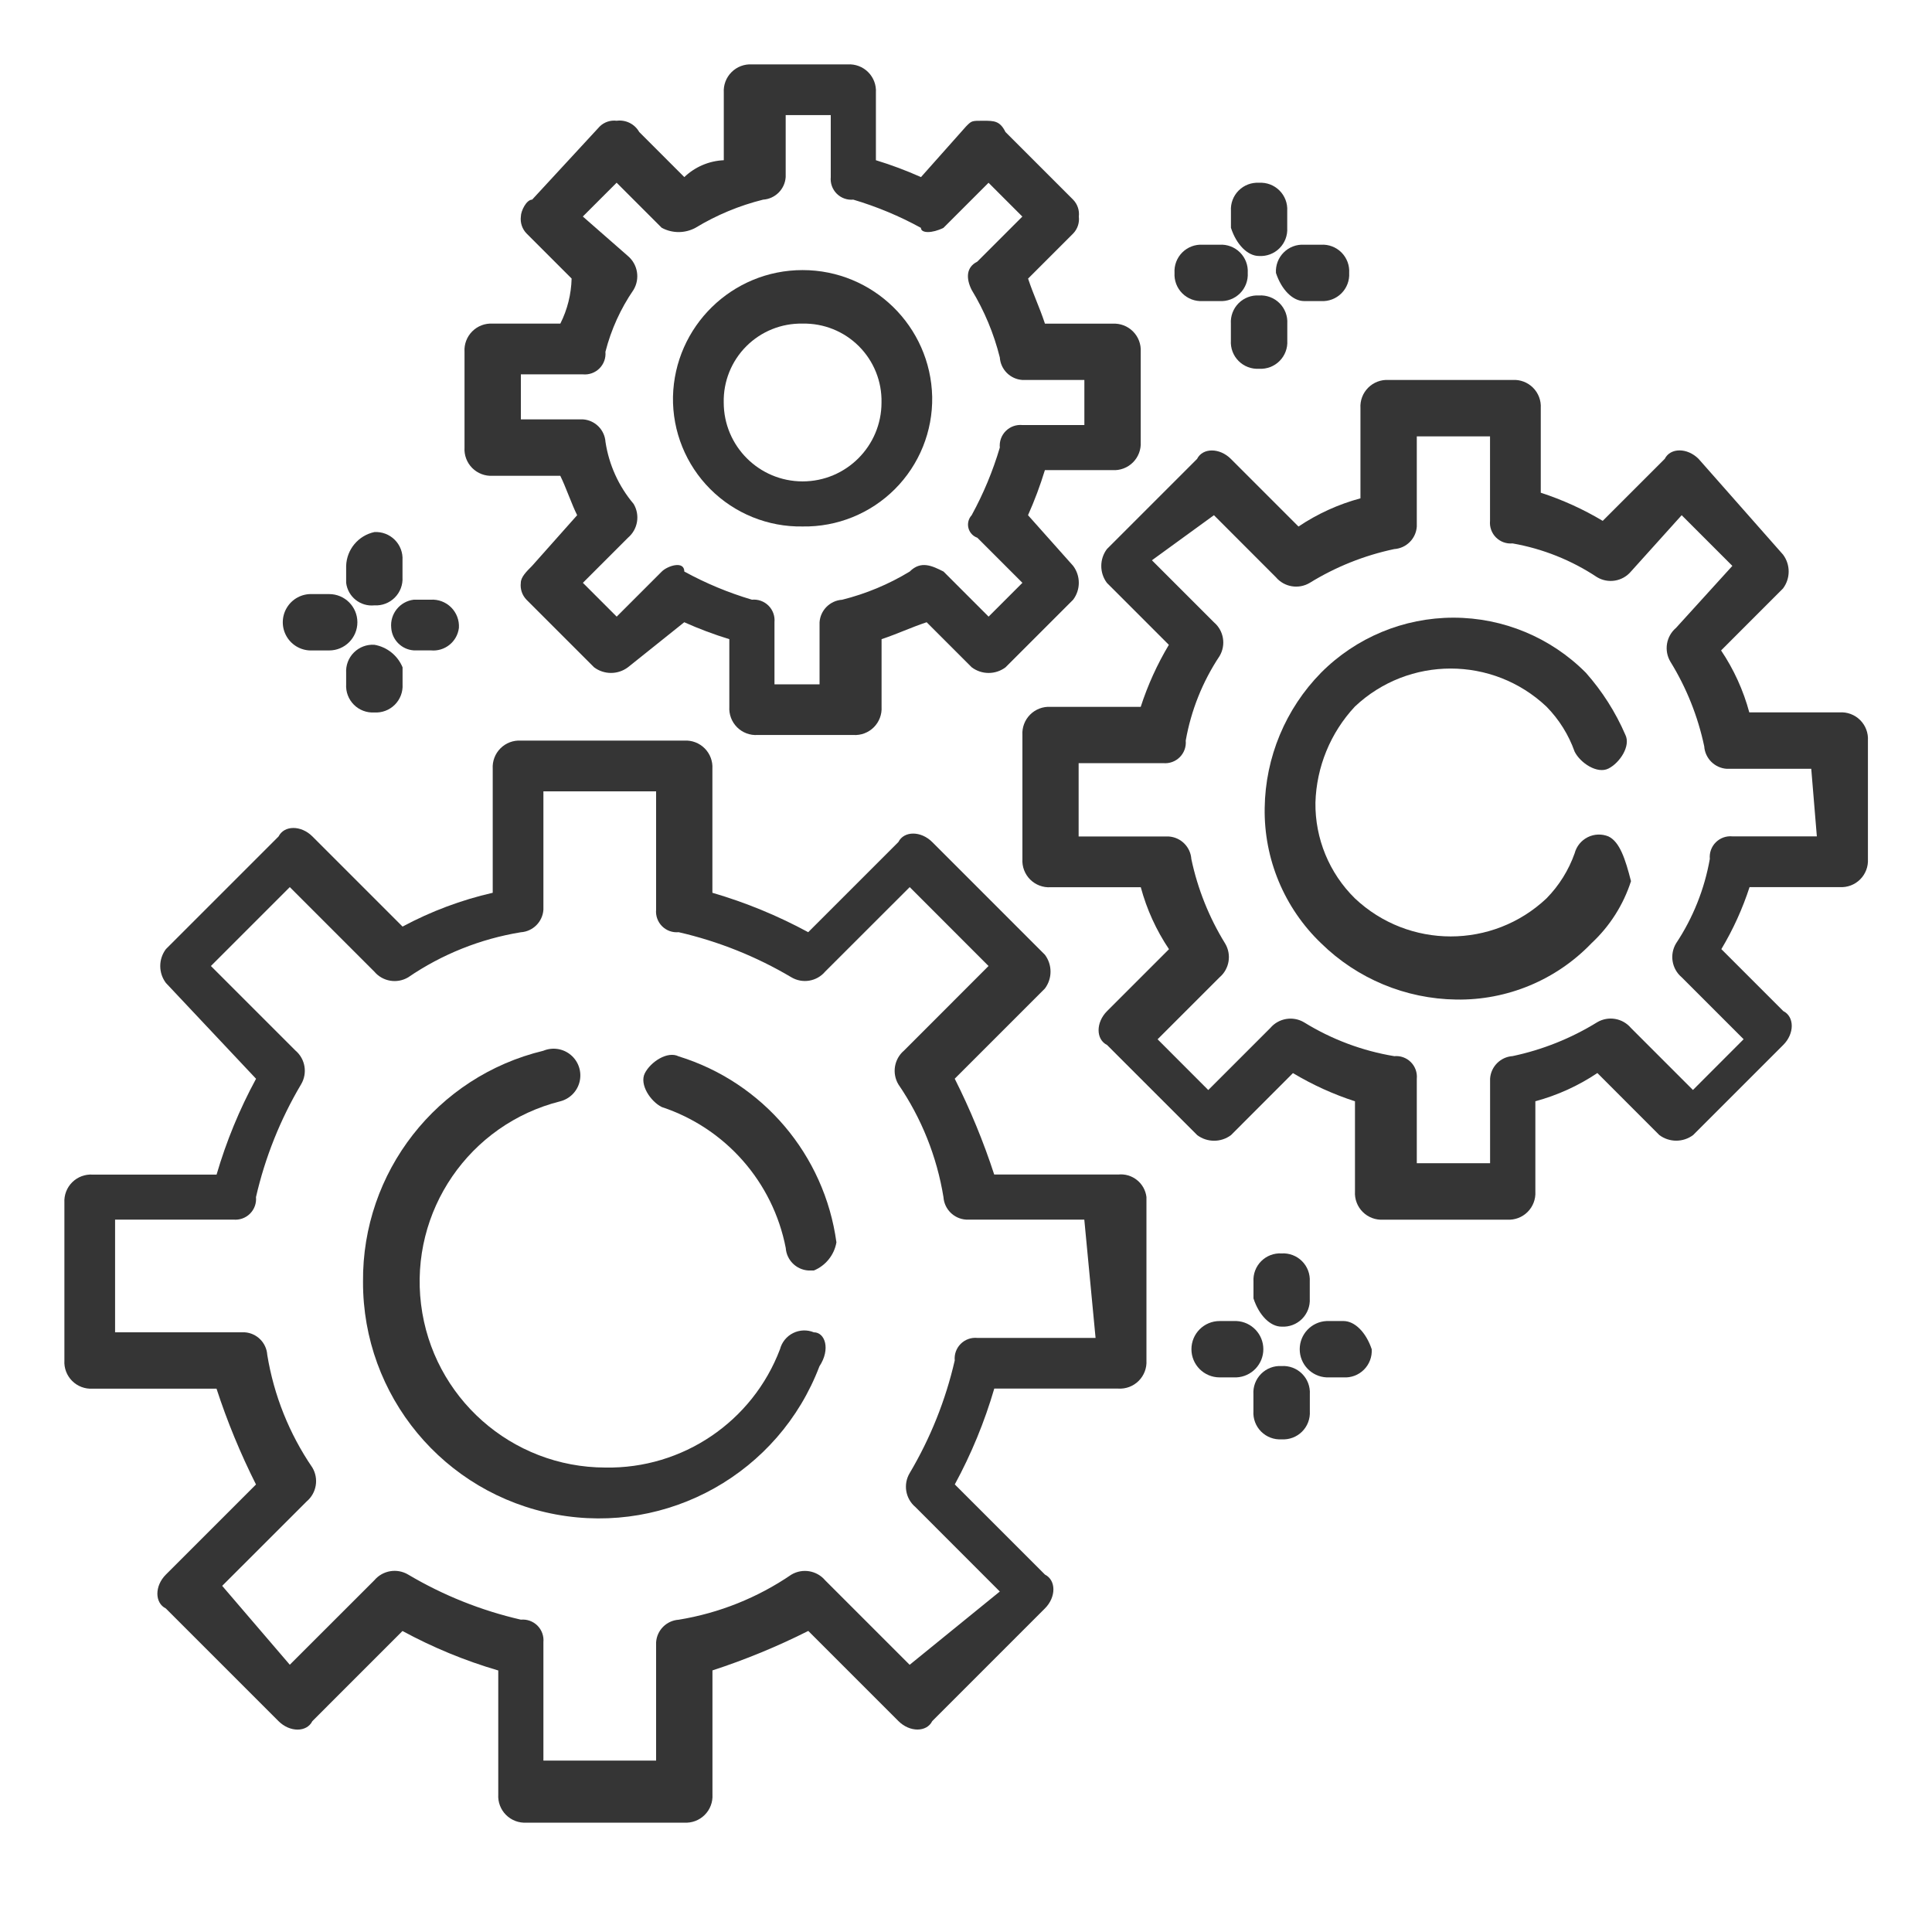
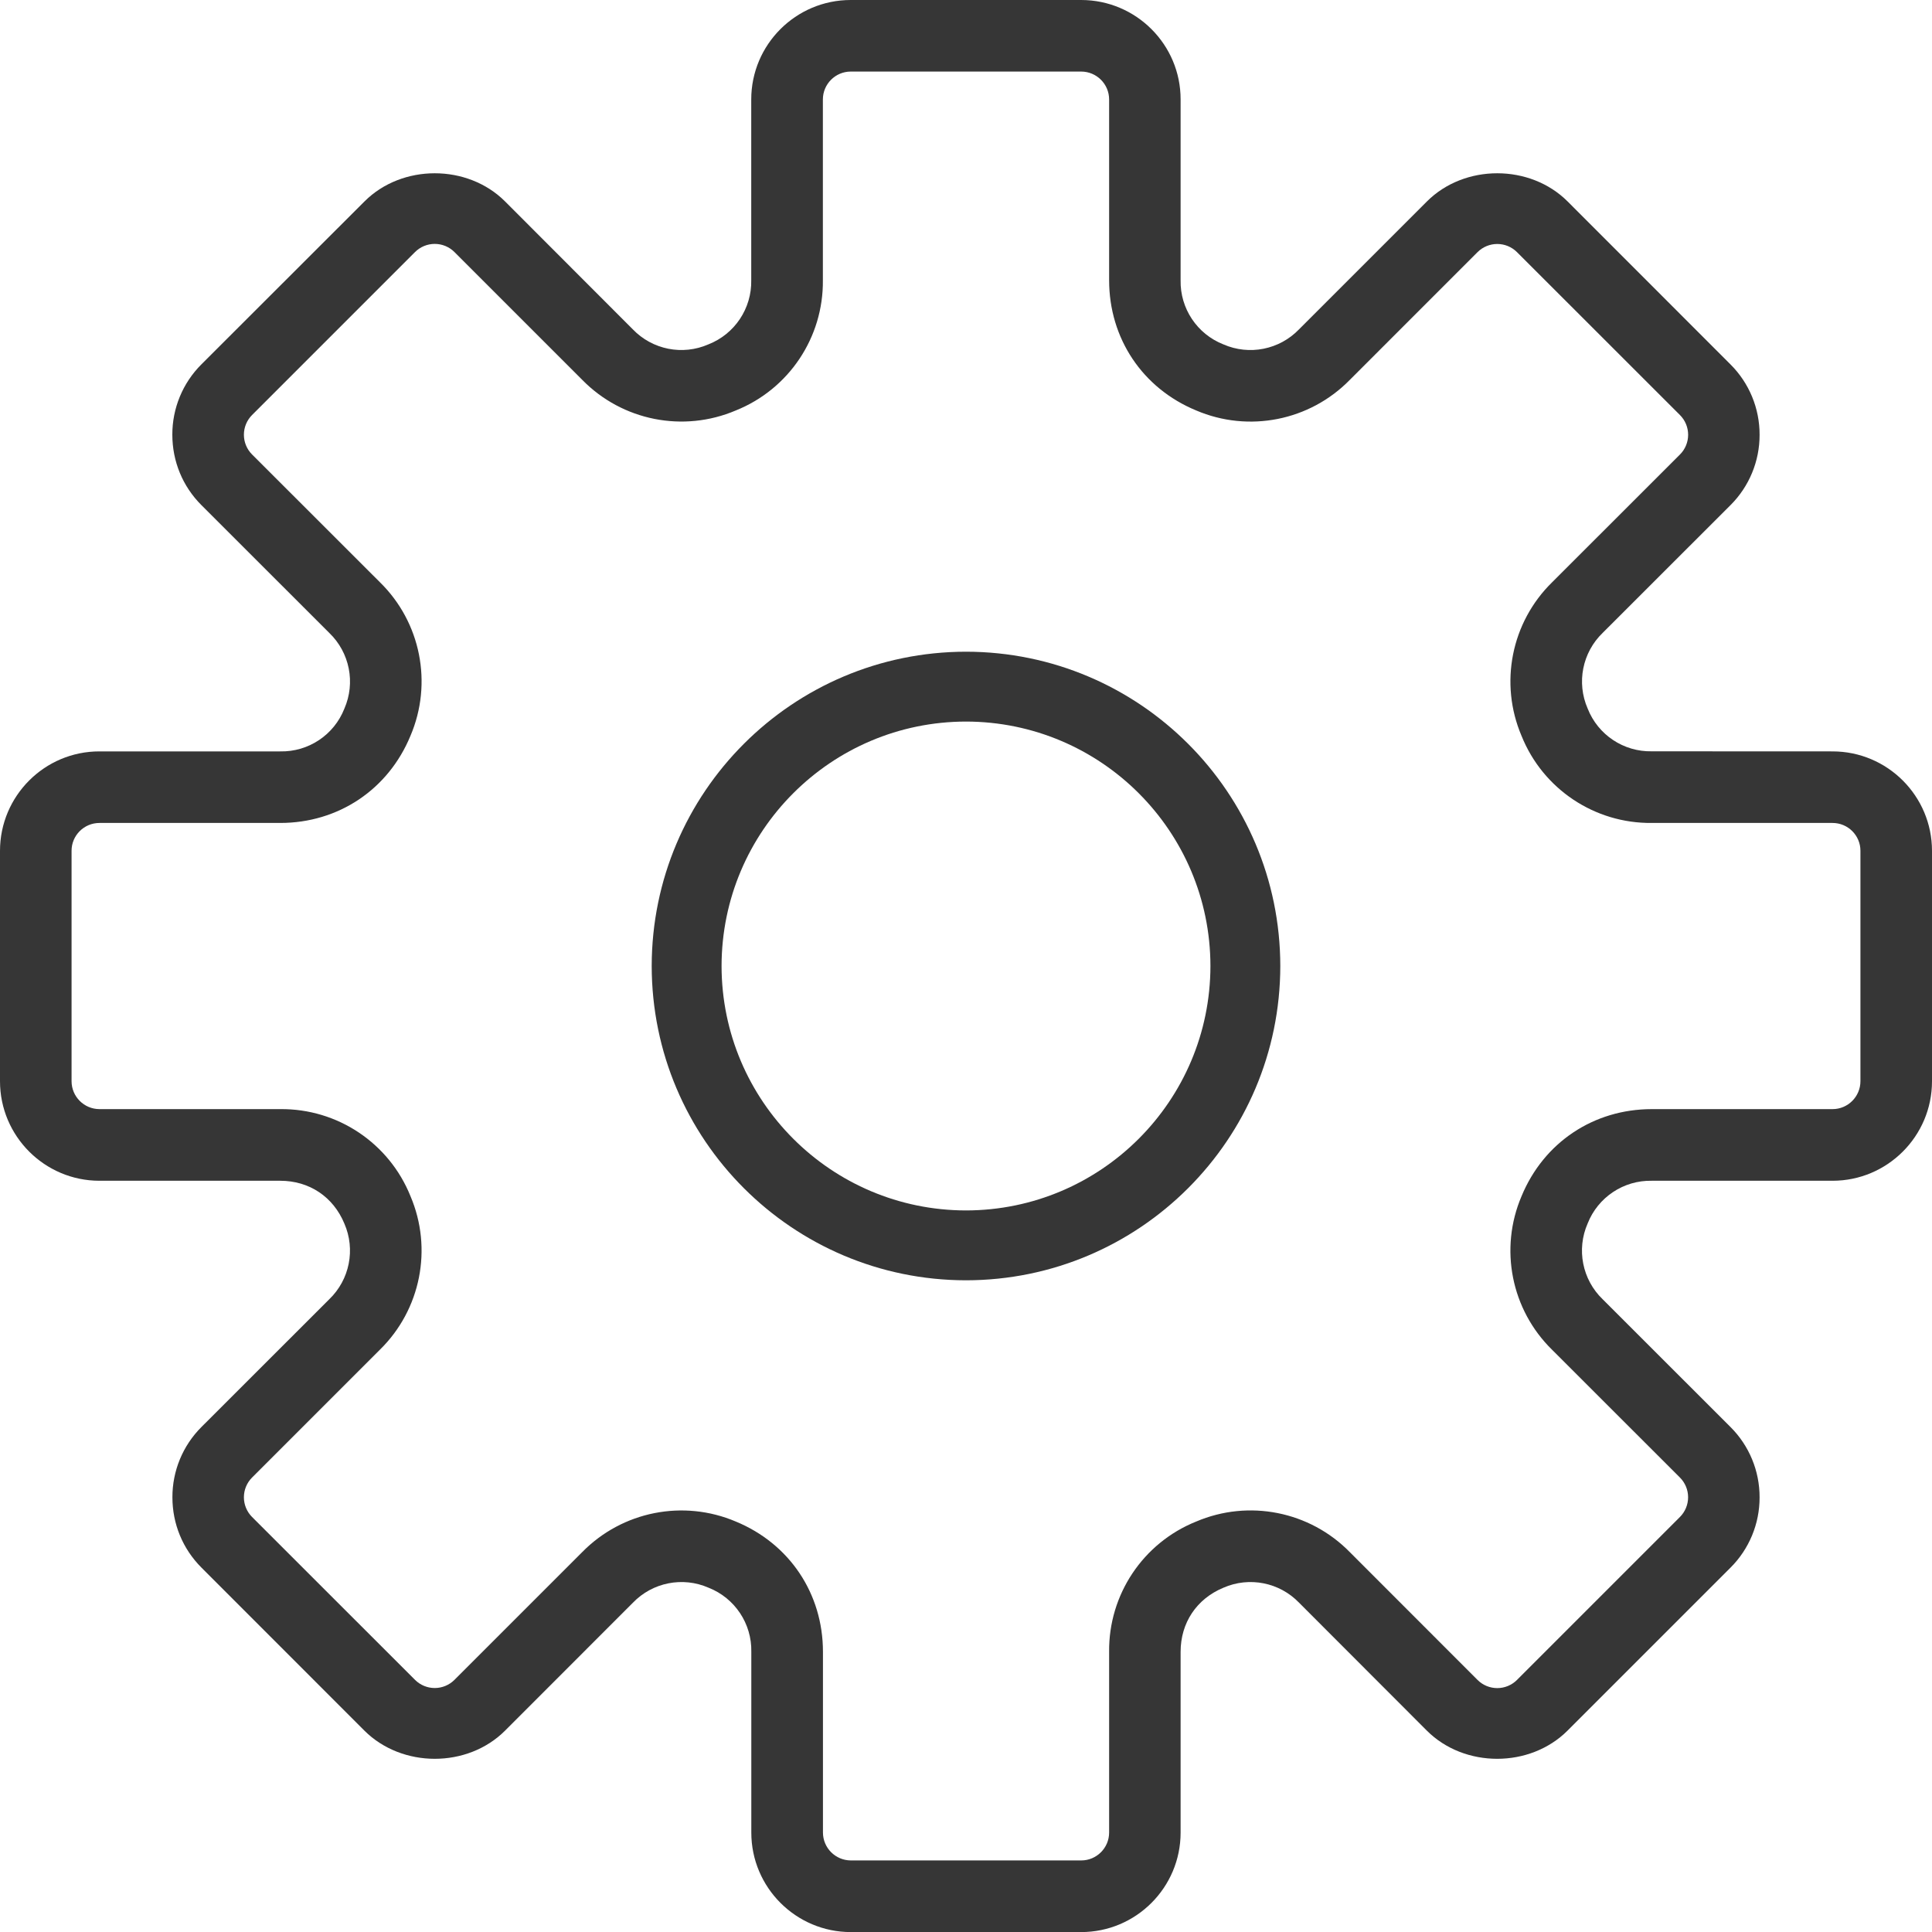
- <svg xmlns="http://www.w3.org/2000/svg" viewBox="0 0 30 30">
-   <defs>
-     <style>
-       .cls-1 {
-         clip-path: url(#clip-XD_06);
-       }
- 
-       .cls-2 {
-         fill: #353535;
-       }
-     </style>
-     <clipPath id="clip-XD_06">
-       <rect width="30" height="30" />
-     </clipPath>
-   </defs>
-   <g id="XD_06" data-name="XD 06" class="cls-1">
-     <g id="Group_803" data-name="Group 803" transform="translate(1 1)">
-       <path id="Path_1290" data-name="Path 1290" class="cls-2" d="M16.363,18.738H14.438a10.674,10.674,0,0,0-.613-1.488l1.4-1.4a.437.437,0,0,0,0-.525l-1.75-1.75c-.175-.175-.437-.175-.525,0l-1.4,1.4a7.569,7.569,0,0,0-1.488-.612V12.438A.413.413,0,0,0,9.625,12H7.088a.413.413,0,0,0-.437.438v1.925a5.594,5.594,0,0,0-1.4.525l-1.4-1.4c-.175-.175-.437-.175-.525,0l-1.75,1.75a.437.437,0,0,0,0,.525l1.4,1.488a7.57,7.57,0,0,0-.613,1.488H.438A.413.413,0,0,0,0,19.175v2.45a.413.413,0,0,0,.438.438H2.362a10.674,10.674,0,0,0,.613,1.488l-1.4,1.4c-.175.175-.175.438,0,.525l1.75,1.75c.175.175.438.175.525,0l1.4-1.4a7.57,7.57,0,0,0,1.487.613v1.925a.413.413,0,0,0,.438.438h2.45a.413.413,0,0,0,.438-.437V26.438a10.674,10.674,0,0,0,1.488-.613l1.4,1.4c.175.175.438.175.525,0l1.75-1.75c.175-.175.175-.437,0-.525l-1.4-1.4a7.57,7.57,0,0,0,.613-1.488h1.925a.413.413,0,0,0,.438-.437V19.087A.4.4,0,0,0,16.363,18.738Zm-.35,2.537H14.175a.321.321,0,0,0-.35.35,6.11,6.11,0,0,1-.7,1.75.412.412,0,0,0,.088.525l1.312,1.313-1.4,1.138-1.312-1.312a.412.412,0,0,0-.525-.088,4.339,4.339,0,0,1-1.75.7.376.376,0,0,0-.35.35v1.837H7.438V26a.321.321,0,0,0-.35-.35,6.11,6.11,0,0,1-1.75-.7.412.412,0,0,0-.525.088L3.5,26.35,2.45,25.125l1.313-1.312a.412.412,0,0,0,.087-.525,4.339,4.339,0,0,1-.7-1.75.376.376,0,0,0-.35-.35H.787v-1.75H2.625a.321.321,0,0,0,.35-.35,6.11,6.11,0,0,1,.7-1.75.412.412,0,0,0-.087-.525L2.275,15.5,3.5,14.275l1.313,1.313a.412.412,0,0,0,.525.088,4.339,4.339,0,0,1,1.75-.7.376.376,0,0,0,.35-.35V12.788h1.75v1.837a.321.321,0,0,0,.35.35,6.11,6.11,0,0,1,1.75.7.412.412,0,0,0,.525-.088l1.313-1.312L14.35,15.5l-1.312,1.313a.412.412,0,0,0-.088.525,4.339,4.339,0,0,1,.7,1.75.376.376,0,0,0,.35.35h1.837l.175,1.838Z" transform="translate(0 -1.5)" />
-       <path id="Path_1291" data-name="Path 1291" class="cls-2" d="M10.822,17.6c-.175-.088-.437.088-.525.262s.088.438.263.525a2.884,2.884,0,0,1,1.925,2.188.376.376,0,0,0,.35.35h.087a.581.581,0,0,0,.35-.437A3.521,3.521,0,0,0,10.822,17.6Z" transform="translate(-1.284 -2.197)" />
-       <path id="Path_1292" data-name="Path 1292" class="cls-2" d="M12.3,21.872a.39.39,0,0,0-.525.262,2.846,2.846,0,0,1-2.712,1.838,2.887,2.887,0,0,1-.7-5.687A.415.415,0,1,0,8.1,17.5a3.656,3.656,0,0,0-2.8,3.587A3.663,3.663,0,0,0,12.387,22.4C12.563,22.134,12.475,21.872,12.3,21.872Z" transform="translate(-0.663 -2.184)" />
-       <path id="Path_1293" data-name="Path 1293" class="cls-2" d="M29.688,10.762h-1.4A3.235,3.235,0,0,0,27.85,9.8l.962-.963a.438.438,0,0,0,0-.525L27.5,6.825c-.175-.175-.437-.175-.525,0l-.963.963a4.689,4.689,0,0,0-.962-.437V6.037a.413.413,0,0,0-.437-.437H22.687a.413.413,0,0,0-.437.438v1.4a3.235,3.235,0,0,0-.962.438l-1.05-1.05c-.175-.175-.437-.175-.525,0l-1.4,1.4a.438.438,0,0,0,0,.525l.962.962a4.69,4.69,0,0,0-.437.963h-1.4a.413.413,0,0,0-.437.438v1.925a.413.413,0,0,0,.438.438h1.4a3.235,3.235,0,0,0,.438.962l-.962.962c-.175.175-.175.438,0,.525l1.4,1.4a.438.438,0,0,0,.525,0l.962-.963a4.69,4.69,0,0,0,.963.438v1.4a.413.413,0,0,0,.438.438h1.925a.413.413,0,0,0,.438-.437V16.8a3.235,3.235,0,0,0,.963-.438l.962.963a.438.438,0,0,0,.525,0l1.4-1.4c.175-.175.175-.437,0-.525l-.962-.962a4.69,4.69,0,0,0,.438-.963h1.4a.413.413,0,0,0,.438-.437V11.2A.413.413,0,0,0,29.688,10.762Zm-.35,1.925H28.025a.321.321,0,0,0-.35.35,3.453,3.453,0,0,1-.525,1.313.412.412,0,0,0,.088.525l.962.962-.787.788-.963-.963a.412.412,0,0,0-.525-.088,4.125,4.125,0,0,1-1.312.525.376.376,0,0,0-.35.35v1.313H23.125V16.45a.321.321,0,0,0-.35-.35,3.866,3.866,0,0,1-1.4-.525.412.412,0,0,0-.525.088l-.963.963-.787-.788.962-.962a.412.412,0,0,0,.087-.525,4.125,4.125,0,0,1-.525-1.312.376.376,0,0,0-.35-.35h-1.4V11.55h1.313a.321.321,0,0,0,.35-.35,3.453,3.453,0,0,1,.525-1.312.412.412,0,0,0-.087-.525L19.012,8.4l.963-.7.962.963a.412.412,0,0,0,.525.088,4.125,4.125,0,0,1,1.313-.525.376.376,0,0,0,.35-.35v-1.4h1.137V7.788a.321.321,0,0,0,.35.35,3.453,3.453,0,0,1,1.313.525.412.412,0,0,0,.525-.088l.788-.875.787.787-.875.963a.412.412,0,0,0-.087.525,4.125,4.125,0,0,1,.525,1.313.376.376,0,0,0,.35.35H29.25l.087,1.05Z" transform="translate(-2.125 -0.7)" />
-       <path id="Path_1294" data-name="Path 1294" class="cls-2" d="M26.638,13.216a.39.39,0,0,0-.525.262,1.905,1.905,0,0,1-.437.7,2.168,2.168,0,0,1-2.975,0,2.049,2.049,0,0,1-.613-1.487A2.283,2.283,0,0,1,22.7,11.2a2.168,2.168,0,0,1,2.975,0,1.905,1.905,0,0,1,.438.7c.088.175.35.35.525.262s.35-.35.262-.525a3.613,3.613,0,0,0-.613-.963,2.9,2.9,0,0,0-4.112,0,3.055,3.055,0,0,0-.875,2.1,2.844,2.844,0,0,0,.875,2.1,3.055,3.055,0,0,0,2.1.875,2.844,2.844,0,0,0,2.1-.875,2.265,2.265,0,0,0,.613-.963C26.9,13.566,26.813,13.3,26.638,13.216Z" transform="translate(-2.662 -1.228)" />
-       <path id="Path_1295" data-name="Path 1295" class="cls-2" d="M7.537,6.388h1.05c.087.175.175.438.262.612l-.7.787c-.088.088-.175.175-.175.263a.321.321,0,0,0,.088.262l1.05,1.05a.438.438,0,0,0,.525,0l.875-.7a6.029,6.029,0,0,0,.7.263v1.05a.413.413,0,0,0,.438.438h1.488a.413.413,0,0,0,.438-.437V8.925c.262-.088.438-.175.7-.263l.7.7a.437.437,0,0,0,.525,0l1.05-1.05a.437.437,0,0,0,0-.525L15.85,7a6.028,6.028,0,0,0,.262-.7h1.05a.413.413,0,0,0,.438-.437v-1.4a.413.413,0,0,0-.437-.437h-1.05c-.087-.263-.175-.438-.262-.7l.7-.7a.321.321,0,0,0,.088-.263A.321.321,0,0,0,16.55,2.1L15.5,1.05c-.087-.175-.175-.175-.35-.175s-.175,0-.262.088l-.7.787a6.029,6.029,0,0,0-.7-.262V.438A.413.413,0,0,0,13.05,0H11.563a.413.413,0,0,0-.437.438v1.05a.945.945,0,0,0-.613.262l-.7-.7a.349.349,0,0,0-.35-.175A.321.321,0,0,0,9.2.963L8.15,2.1c-.088,0-.175.175-.175.262a.321.321,0,0,0,.088.263l.7.7a1.648,1.648,0,0,1-.175.7H7.537a.413.413,0,0,0-.437.438V5.95A.413.413,0,0,0,7.537,6.388Zm.438-1.575h.963a.321.321,0,0,0,.35-.35A3.015,3.015,0,0,1,9.725,3.5a.412.412,0,0,0-.088-.525l-.7-.613.525-.525.7.7a.551.551,0,0,0,.525,0,3.787,3.787,0,0,1,1.05-.437.376.376,0,0,0,.35-.35V.787h.7V1.75a.321.321,0,0,0,.35.35,5.352,5.352,0,0,1,1.05.438c0,.087.175.087.35,0l.7-.7.525.525-.7.7c-.175.087-.175.262-.088.437a3.787,3.787,0,0,1,.438,1.05.376.376,0,0,0,.35.35h.963v.7h-.963a.321.321,0,0,0-.35.35A5.352,5.352,0,0,1,14.975,7a.216.216,0,0,0,.088.35l.7.7-.525.525-.7-.7c-.175-.088-.35-.175-.525,0a3.787,3.787,0,0,1-1.05.438.376.376,0,0,0-.35.35v.963h-.7V8.662a.321.321,0,0,0-.35-.35,5.352,5.352,0,0,1-1.05-.437c0-.175-.263-.088-.35,0l-.7.7L8.938,8.05l.7-.7a.412.412,0,0,0,.088-.525,1.942,1.942,0,0,1-.437-.963.376.376,0,0,0-.35-.35H7.975Z" transform="translate(-0.887)" />
-       <path id="Path_1296" data-name="Path 1296" class="cls-2" d="M12.813,7.625a1.98,1.98,0,0,0,2.012-2.013,2.013,2.013,0,0,0-4.025,0A1.98,1.98,0,0,0,12.813,7.625Zm0-3.15A1.2,1.2,0,0,1,14.038,5.7a1.225,1.225,0,1,1-2.45,0A1.2,1.2,0,0,1,12.813,4.475Z" transform="translate(-1.35 -0.45)" />
-       <path id="Path_1297" data-name="Path 1297" class="cls-2" d="M21.138,3.238h0a.413.413,0,0,0,.438-.437V2.538a.413.413,0,0,0-.437-.437h0a.413.413,0,0,0-.437.438V2.8C20.787,3.063,20.962,3.238,21.138,3.238Z" transform="translate(-2.588 -0.263)" />
-       <path id="Path_1298" data-name="Path 1298" class="cls-2" d="M21.138,4.1h0a.413.413,0,0,0-.437.438V4.8a.413.413,0,0,0,.438.438h0a.413.413,0,0,0,.438-.437V4.537A.413.413,0,0,0,21.138,4.1Z" transform="translate(-2.588 -0.512)" />
-       <path id="Path_1299" data-name="Path 1299" class="cls-2" d="M21.938,4.075H22.2a.413.413,0,0,0,.438-.437A.413.413,0,0,0,22.2,3.2h-.262a.413.413,0,0,0-.437.438C21.587,3.9,21.762,4.075,21.938,4.075Z" transform="translate(-2.688 -0.4)" />
-       <path id="Path_1300" data-name="Path 1300" class="cls-2" d="M20.138,4.075H20.4a.413.413,0,0,0,.438-.437A.413.413,0,0,0,20.4,3.2h-.262a.413.413,0,0,0-.437.438A.413.413,0,0,0,20.138,4.075Z" transform="translate(-2.463 -0.4)" />
-       <path id="Path_1301" data-name="Path 1301" class="cls-2" d="M5.438,9.438h0A.413.413,0,0,0,5.875,9V8.738A.413.413,0,0,0,5.438,8.3h0A.555.555,0,0,0,5,8.825v.263A.4.4,0,0,0,5.438,9.438Z" transform="translate(-0.625 -1.038)" />
-       <path id="Path_1302" data-name="Path 1302" class="cls-2" d="M5.438,10.3h0A.413.413,0,0,0,5,10.738v.175a.413.413,0,0,0,.438.438h0a.413.413,0,0,0,.438-.437V10.65A.581.581,0,0,0,5.438,10.3Z" transform="translate(-0.625 -1.288)" />
-       <path id="Path_1303" data-name="Path 1303" class="cls-2" d="M6.15,10.287h.263a.4.4,0,0,0,.438-.35A.413.413,0,0,0,6.412,9.5H6.15a.4.4,0,0,0-.35.438A.376.376,0,0,0,6.15,10.287Z" transform="translate(-0.725 -1.188)" />
-       <path id="Path_1304" data-name="Path 1304" class="cls-2" d="M4.338,10.275H4.6a.437.437,0,1,0,0-.875H4.338a.438.438,0,1,0,0,.875Z" transform="translate(-0.488 -1.175)" />
-       <path id="Path_1305" data-name="Path 1305" class="cls-2" d="M21.538,22.238h0a.413.413,0,0,0,.438-.437v-.263a.413.413,0,0,0-.437-.437h0a.413.413,0,0,0-.437.438V21.8C21.188,22.063,21.363,22.238,21.538,22.238Z" transform="translate(-2.638 -2.638)" />
-       <path id="Path_1306" data-name="Path 1306" class="cls-2" d="M21.538,23.1h0a.413.413,0,0,0-.437.438V23.8a.413.413,0,0,0,.438.438h0a.413.413,0,0,0,.438-.437v-.263A.413.413,0,0,0,21.538,23.1Z" transform="translate(-2.638 -2.888)" />
-       <path id="Path_1307" data-name="Path 1307" class="cls-2" d="M22.6,22.3h-.263a.438.438,0,0,0,0,.875H22.6a.413.413,0,0,0,.438-.437C22.95,22.475,22.775,22.3,22.6,22.3Z" transform="translate(-2.738 -2.787)" />
-       <path id="Path_1308" data-name="Path 1308" class="cls-2" d="M20.7,22.3h-.262a.437.437,0,0,0,0,.875H20.7a.438.438,0,0,0,0-.875Z" transform="translate(-2.5 -2.787)" />
-     </g>
+ <svg xmlns="http://www.w3.org/2000/svg" width="25" height="25">
+   <path d="M24.074 13.99c0 .2-.162.362-.361.362h-2.339c-.752 0-1.398.431-1.685 1.126a1.795 1.795 0 00.395 1.988l1.654 1.653a.361.361 0 010 .511l-2.108 2.108a.361.361 0 01-.511 0l-1.653-1.654a1.797 1.797 0 00-1.988-.395 1.796 1.796 0 00-1.126 1.685v2.339c0 .199-.162.361-.361.361h-2.982a.362.362 0 01-.36-.361v-2.339c0-.752-.432-1.398-1.127-1.685a1.799 1.799 0 00-1.988.395l-1.653 1.653a.361.361 0 01-.511 0L3.262 19.63a.361.361 0 010-.511l1.654-1.654a1.796 1.796 0 00.395-1.988 1.796 1.796 0 00-1.685-1.125H1.287a.362.362 0 01-.361-.361v-2.982c0-.199.162-.36.361-.36h2.339c.752 0 1.398-.432 1.685-1.127a1.795 1.795 0 00-.395-1.988L3.262 5.881a.361.361 0 010-.511L5.37 3.262a.361.361 0 01.511 0l1.653 1.653a1.796 1.796 0 001.988.396 1.795 1.795 0 001.126-1.685V1.287c0-.199.162-.361.361-.361h2.981c.2 0 .362.162.362.361v2.339c0 .752.431 1.398 1.126 1.685a1.795 1.795 0 001.988-.395l1.653-1.653a.361.361 0 01.511 0l2.108 2.107a.361.361 0 010 .512l-1.654 1.653a1.796 1.796 0 00-.395 1.988 1.796 1.796 0 001.685 1.126h2.339c.199 0 .361.161.361.36zm-2.7-4.268a.873.873 0 01-.83-.554.874.874 0 01.195-.979l1.654-1.653a1.28 1.28 0 00.376-.91 1.28 1.28 0 00-.376-.91l-2.108-2.109c-.486-.486-1.334-.487-1.821 0L16.81 4.261a.873.873 0 01-.98.195.873.873 0 01-.553-.83V1.287C15.278.577 14.7 0 13.99 0h-2.982c-.71 0-1.287.577-1.287 1.287v2.339a.873.873 0 01-.554.83.872.872 0 01-.979-.195L6.536 2.607c-.487-.487-1.335-.486-1.82 0L2.606 4.715a1.28 1.28 0 00-.376.91c0 .344.133.668.376.911L4.261 8.19a.874.874 0 01.195.98.872.872 0 01-.83.553H1.287C.577 9.722 0 10.3 0 11.01v2.981c0 .71.577 1.288 1.287 1.288h2.339c.376 0 .686.207.83.554a.874.874 0 01-.195.979l-1.654 1.653a1.28 1.28 0 00-.376.91c0 .344.133.667.376.91l2.108 2.109c.487.486 1.334.487 1.821 0l1.653-1.654a.873.873 0 01.98-.195.873.873 0 01.553.83v2.339c0 .71.578 1.287 1.287 1.287h2.981c.71 0 1.287-.577 1.287-1.287v-2.339c0-.376.207-.686.554-.83a.873.873 0 01.98.195l1.652 1.654c.487.487 1.335.486 1.821 0l2.108-2.108a1.28 1.28 0 00.377-.91 1.28 1.28 0 00-.377-.911l-1.654-1.653a.874.874 0 01-.194-.98.873.873 0 01.83-.553h2.339c.71 0 1.287-.578 1.287-1.287v-2.982c0-.71-.577-1.287-1.287-1.287z" fill="#363636" />
+   <g>
+     <path d="M12.5 15.663A3.167 3.167 0 019.337 12.5 3.167 3.167 0 0112.5 9.337a3.167 3.167 0 013.163 3.163 3.167 3.167 0 01-3.163 3.163zm0-7.23A4.071 4.071 0 008.433 12.5a4.071 4.071 0 004.067 4.067 4.071 4.071 0 004.067-4.067A4.071 4.071 0 0012.5 8.433z" fill="#363636" />
  </g>
</svg>
